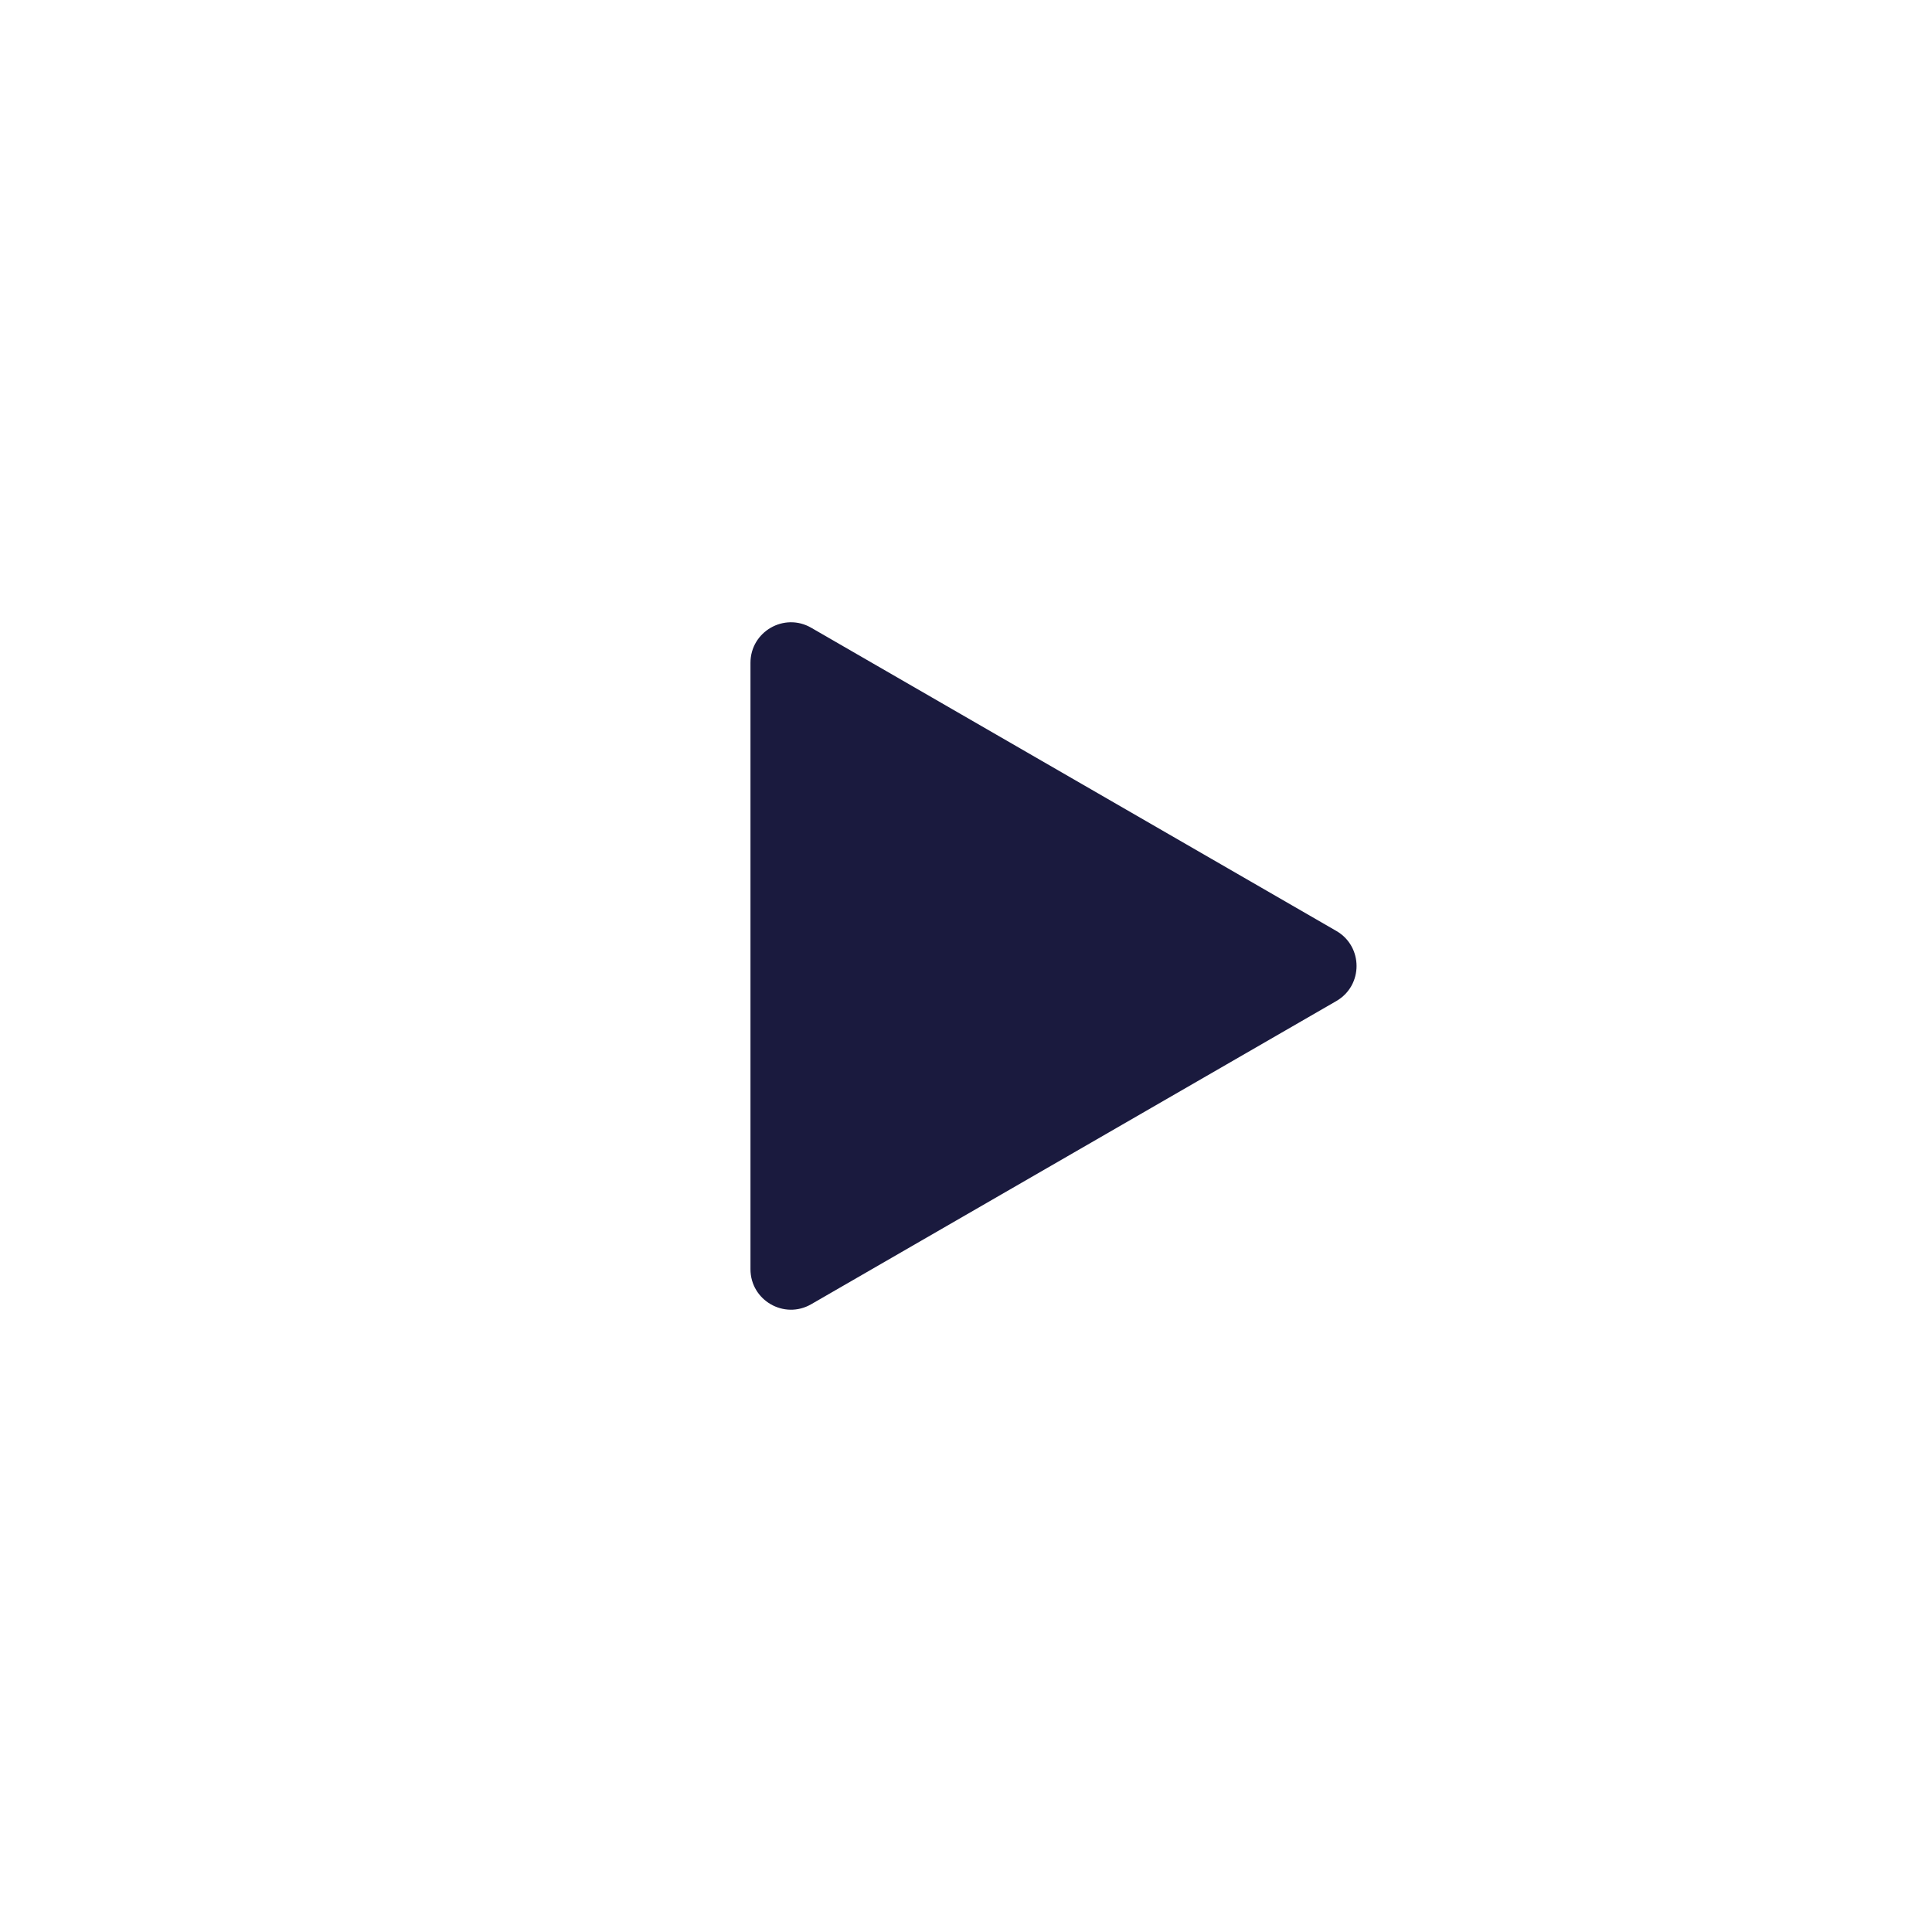
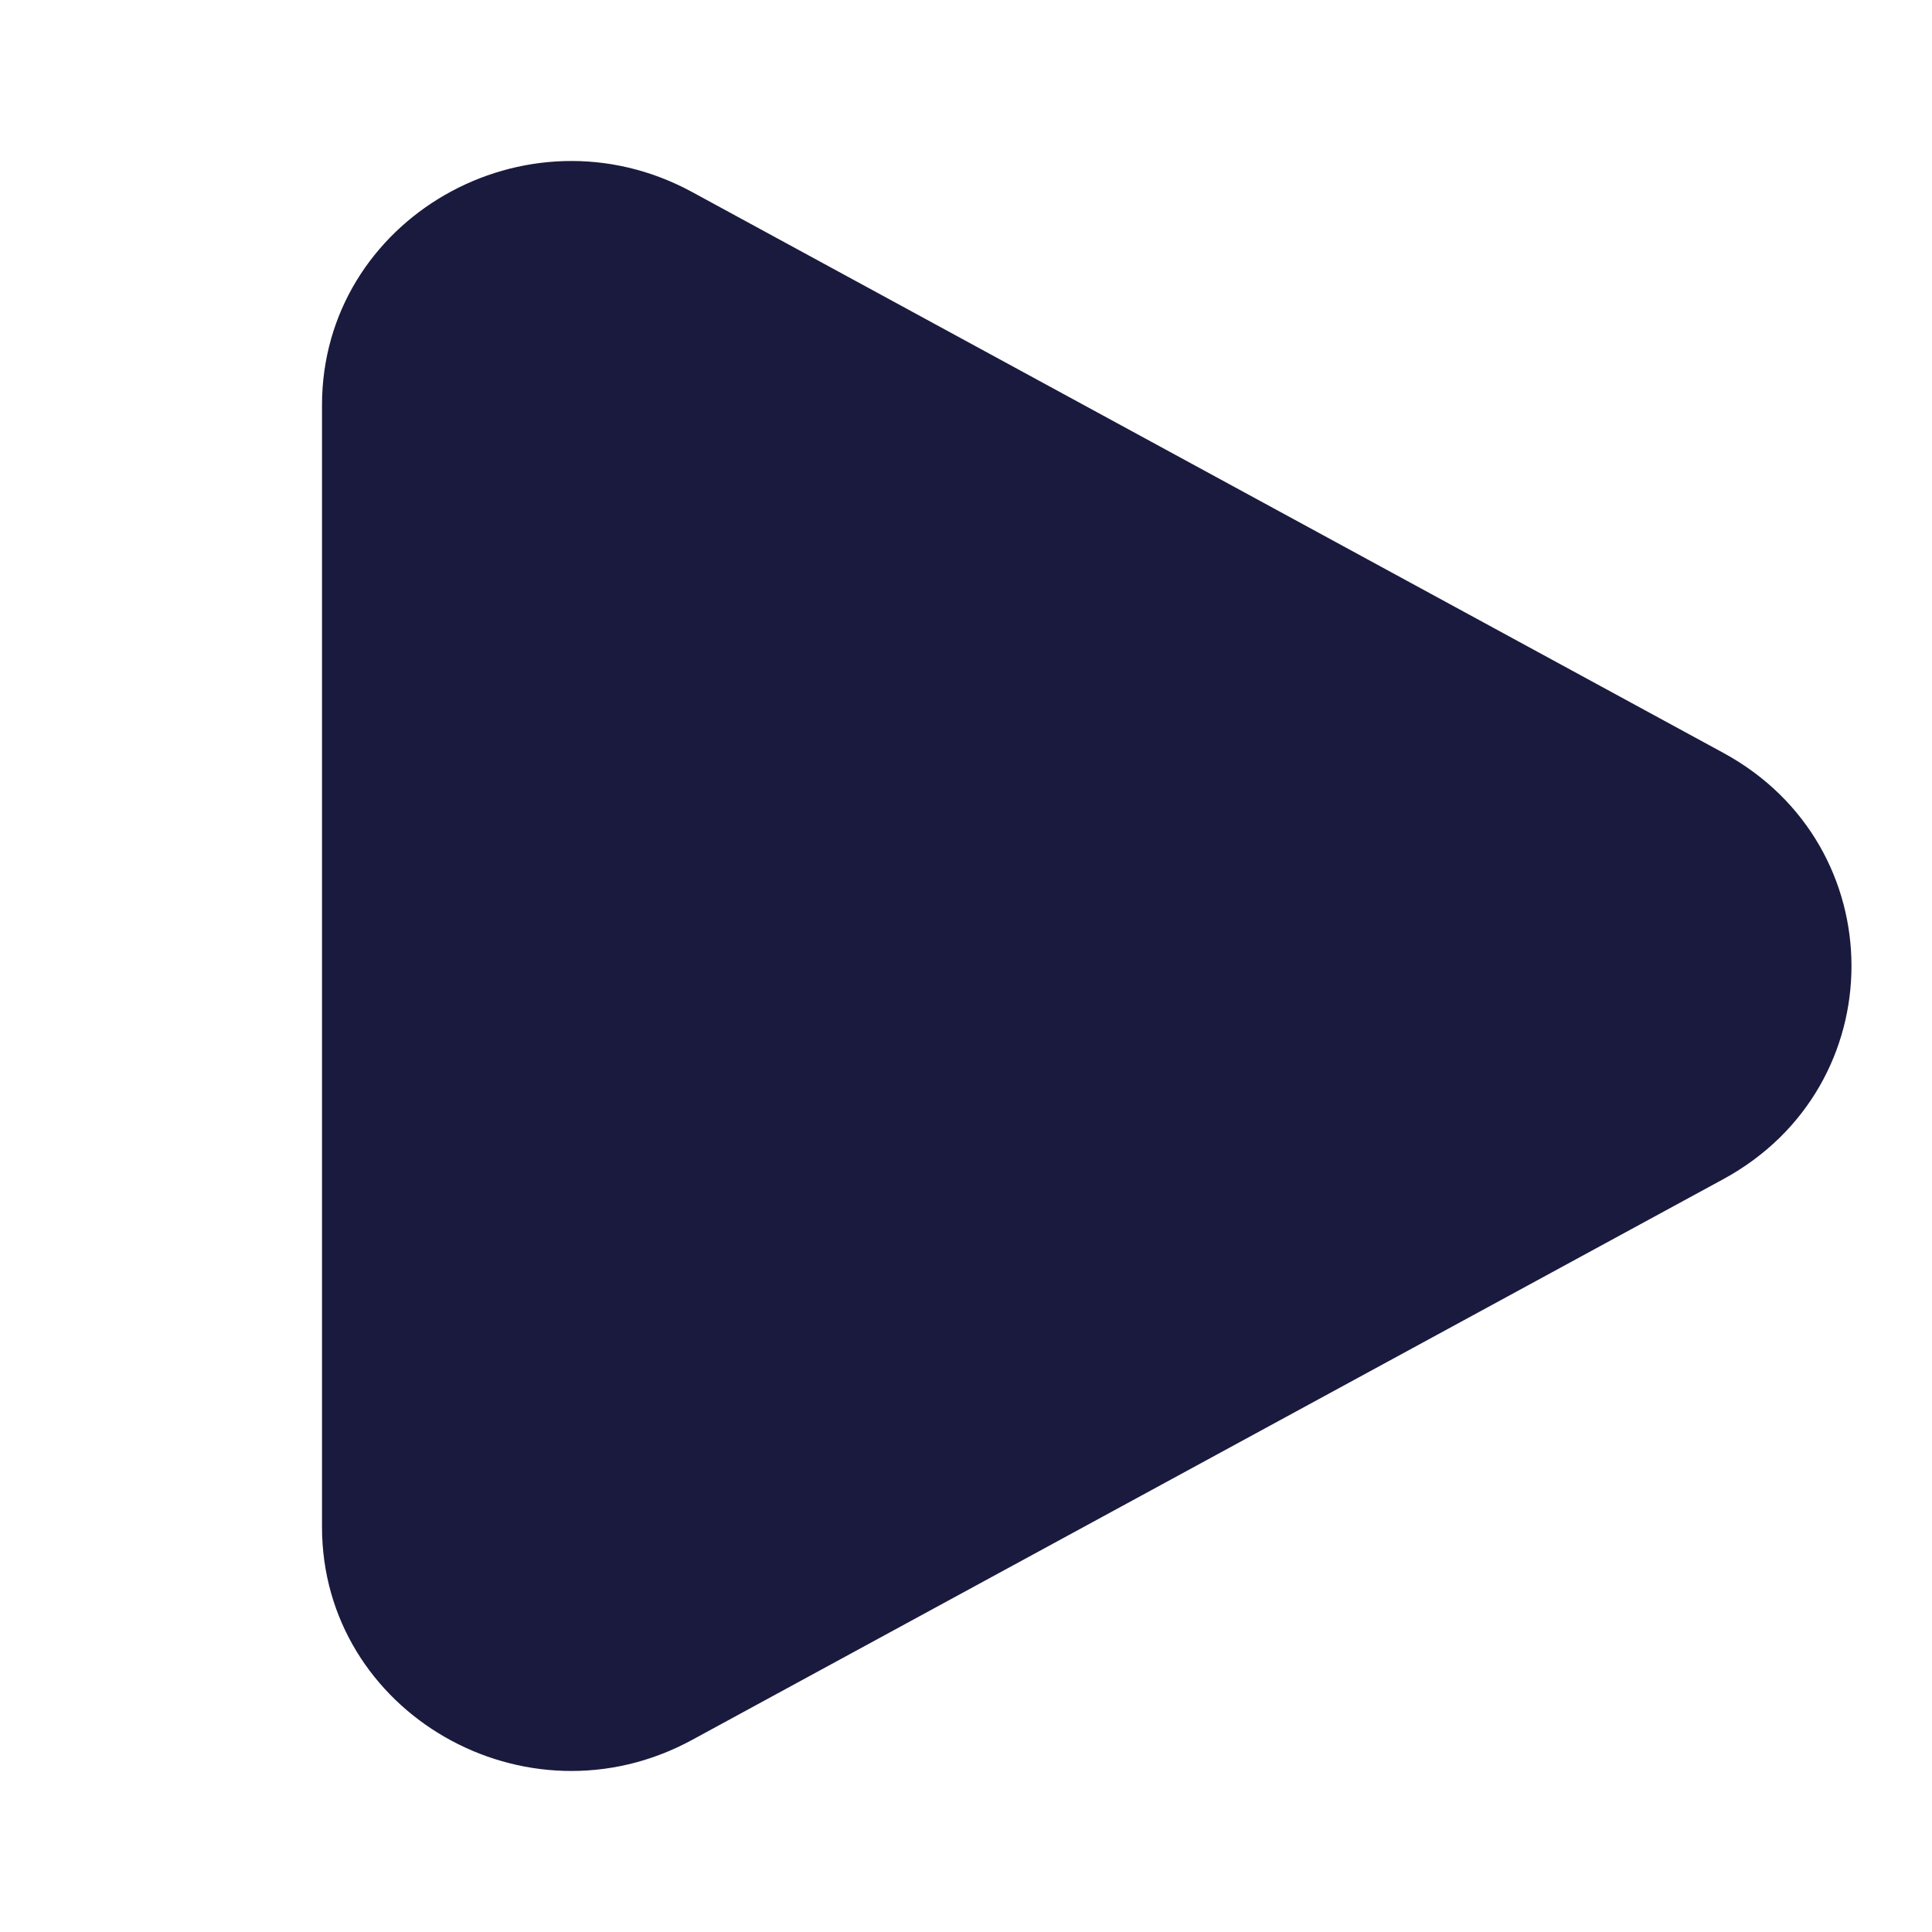
- <svg xmlns="http://www.w3.org/2000/svg" viewBox="0 0 90 90">
-   <path fill="#1a1a3e" d="M62.251 46.633L37.789 60.756c-1.258.726-2.829-.181-2.829-1.633V30.877c0-1.452 1.572-2.36 2.829-1.634L62.25 43.366c1.258.726 1.258 2.541.001 3.267" />
+ <svg xmlns="http://www.w3.org/2000/svg" width="64px" height="64px" viewBox="0 0 24 24" fill="none">
+   <g id="SVGRepo_bgCarrier" stroke-width="0" />
+   <g id="SVGRepo_tracerCarrier" stroke-linecap="round" stroke-linejoin="round" />
+   <g id="SVGRepo_iconCarrier">
+     <path d="M21.409 9.353C23.53 10.507 23.53 13.493 21.409 14.647L8.597 21.614C6.534 22.736 4 21.276 4 18.967L4 5.033C4 2.724 6.534 1.264 8.597 2.385L21.409 9.353Z" fill="#1a1a3e" />
+   </g>
</svg>
